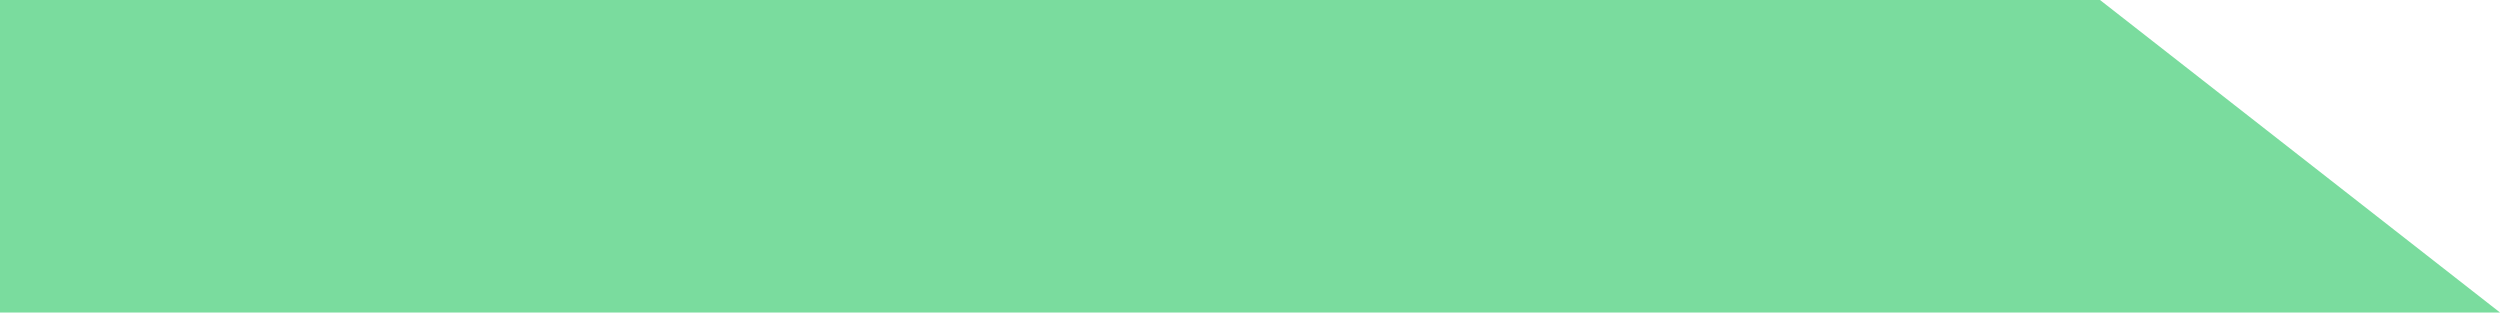
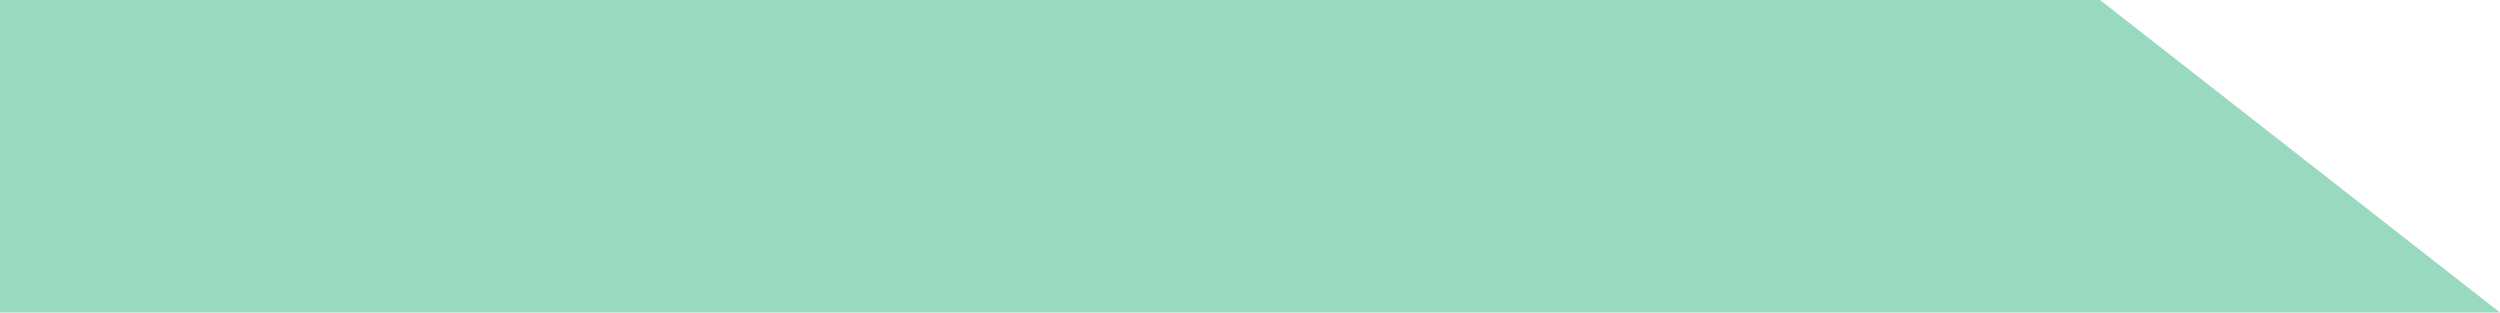
<svg xmlns="http://www.w3.org/2000/svg" preserveAspectRatio="none" overflow="visible" style="display: block;" width="112" height="14" viewBox="0 0 112 14" fill="none">
-   <path id="Rectangle 1" d="M0 0H94.08L112 14H0V0Z" fill="#22C55E" fill-opacity="0.6" />
+   <path id="Rectangle 1" d="M0 0H94.08L112 14H0V0Z" fill="#54C094" fill-opacity="0.6" />
</svg>
